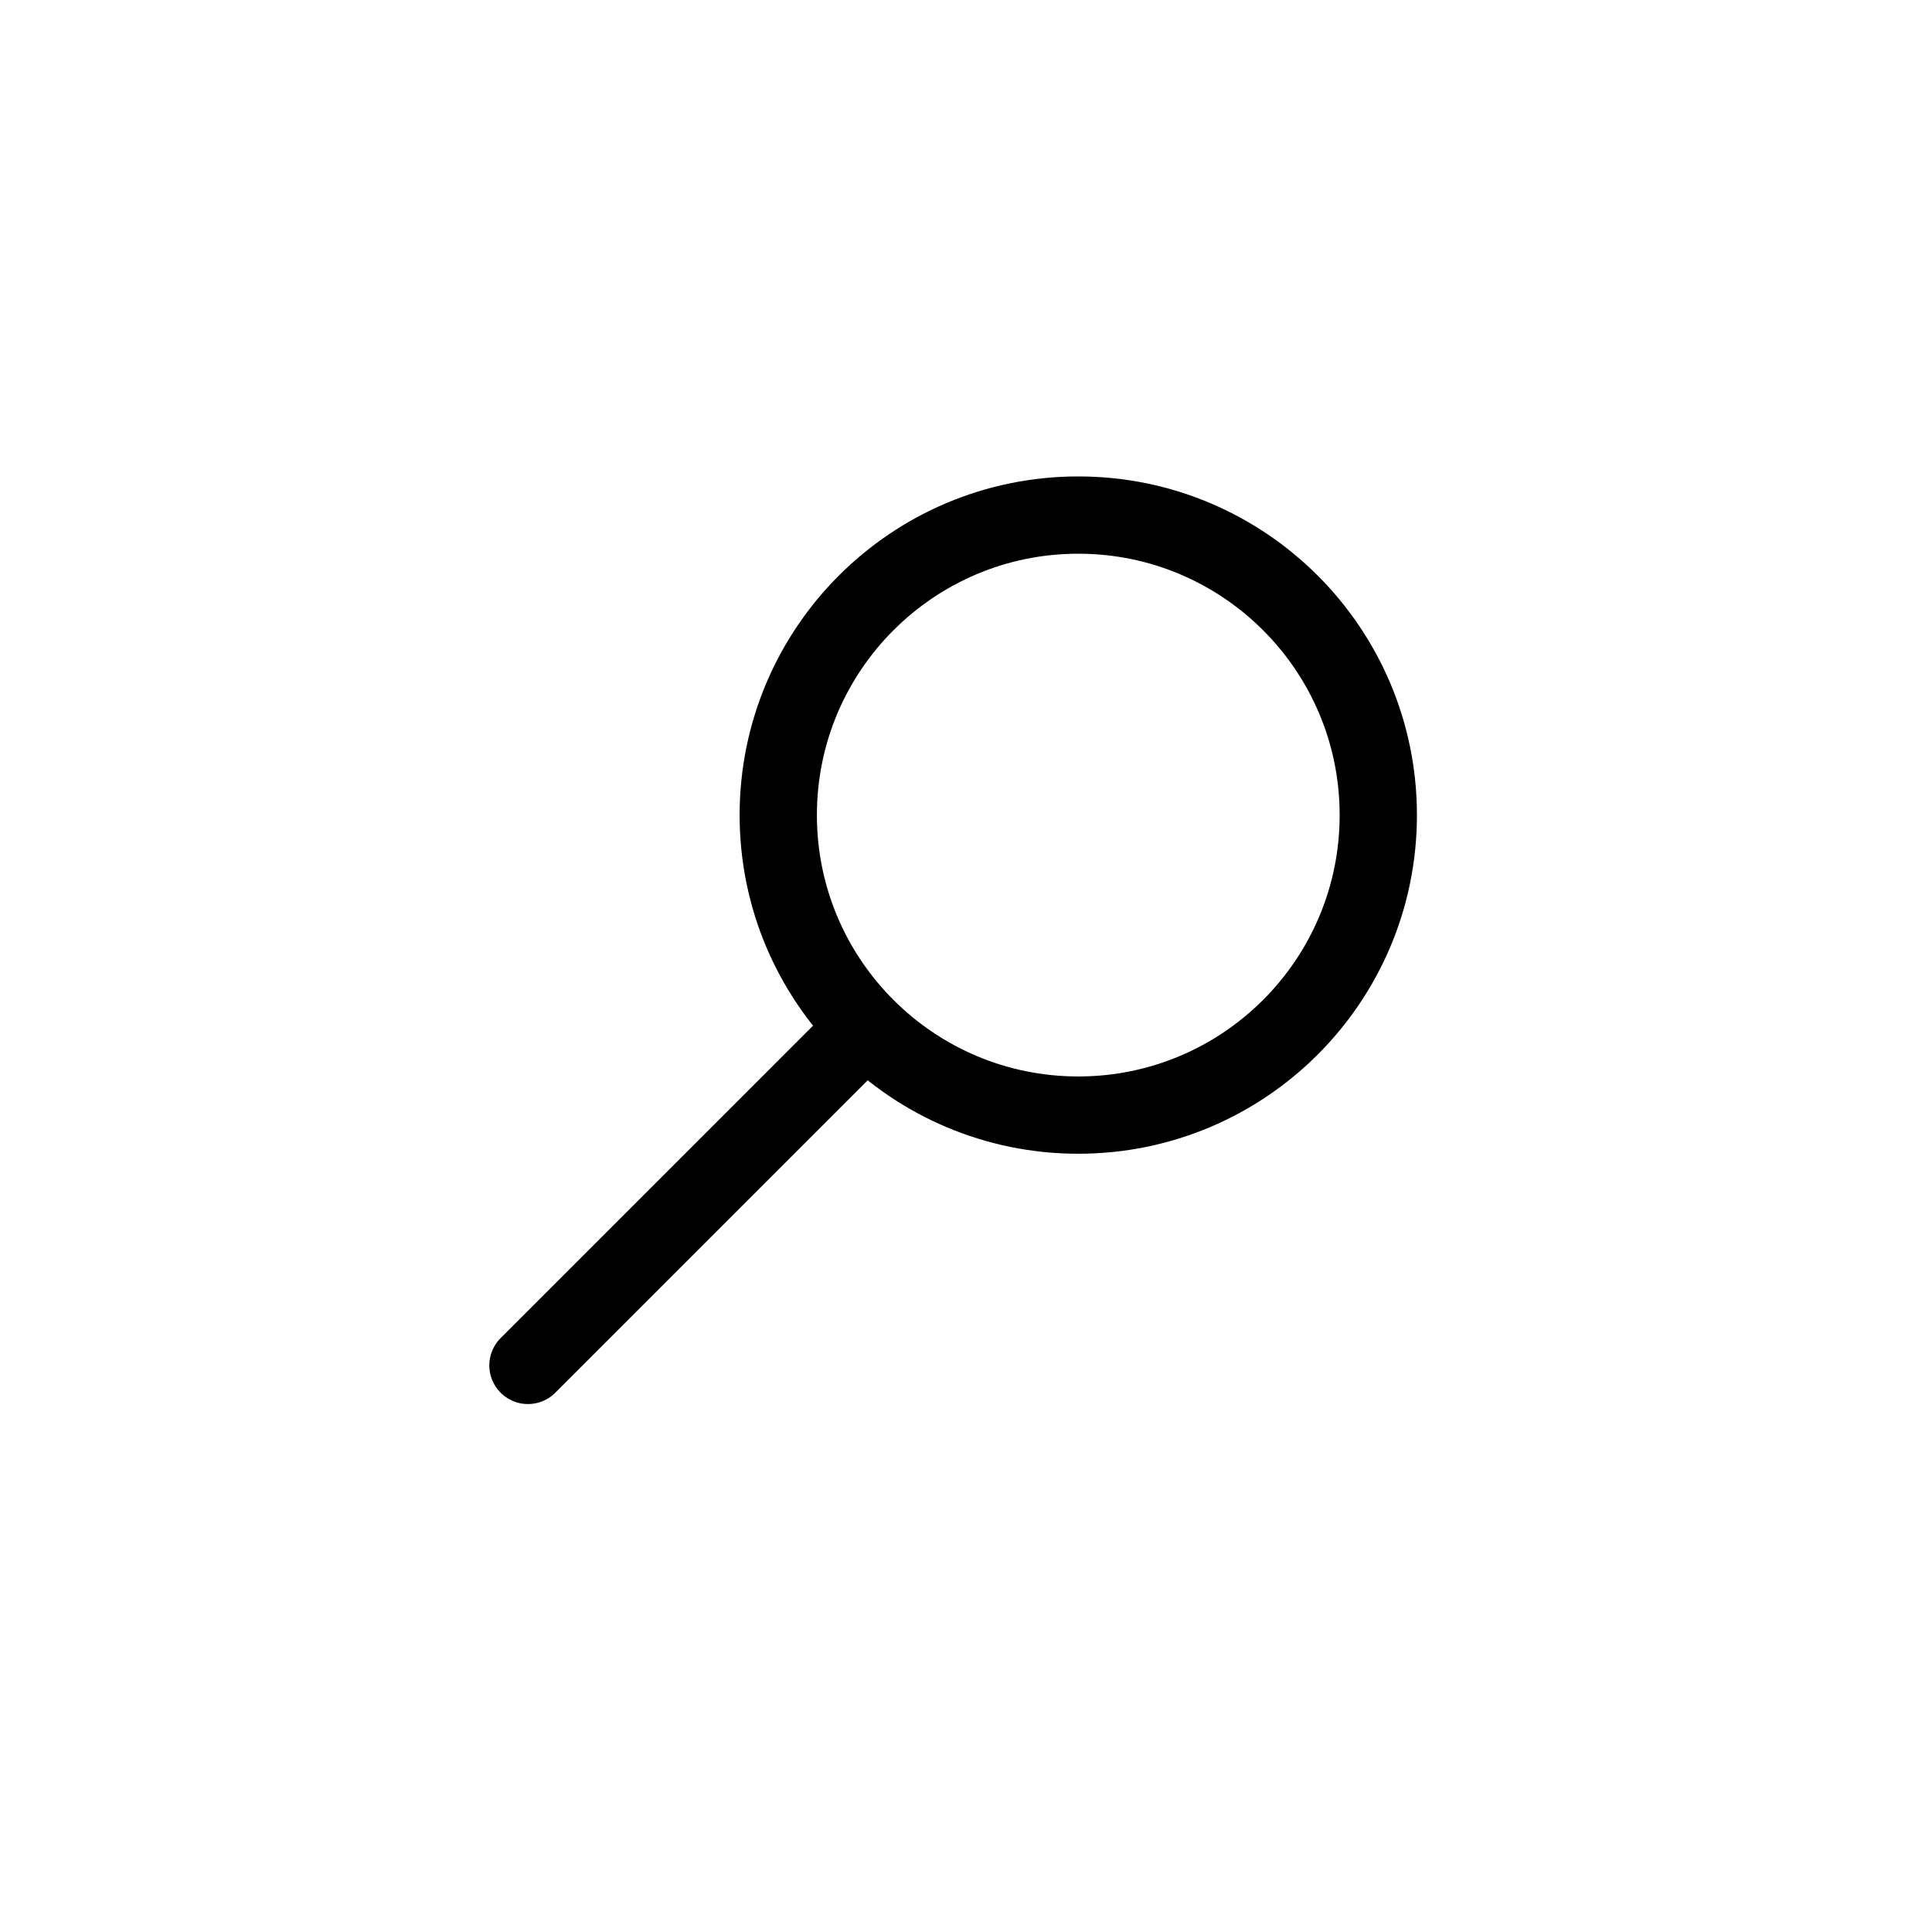
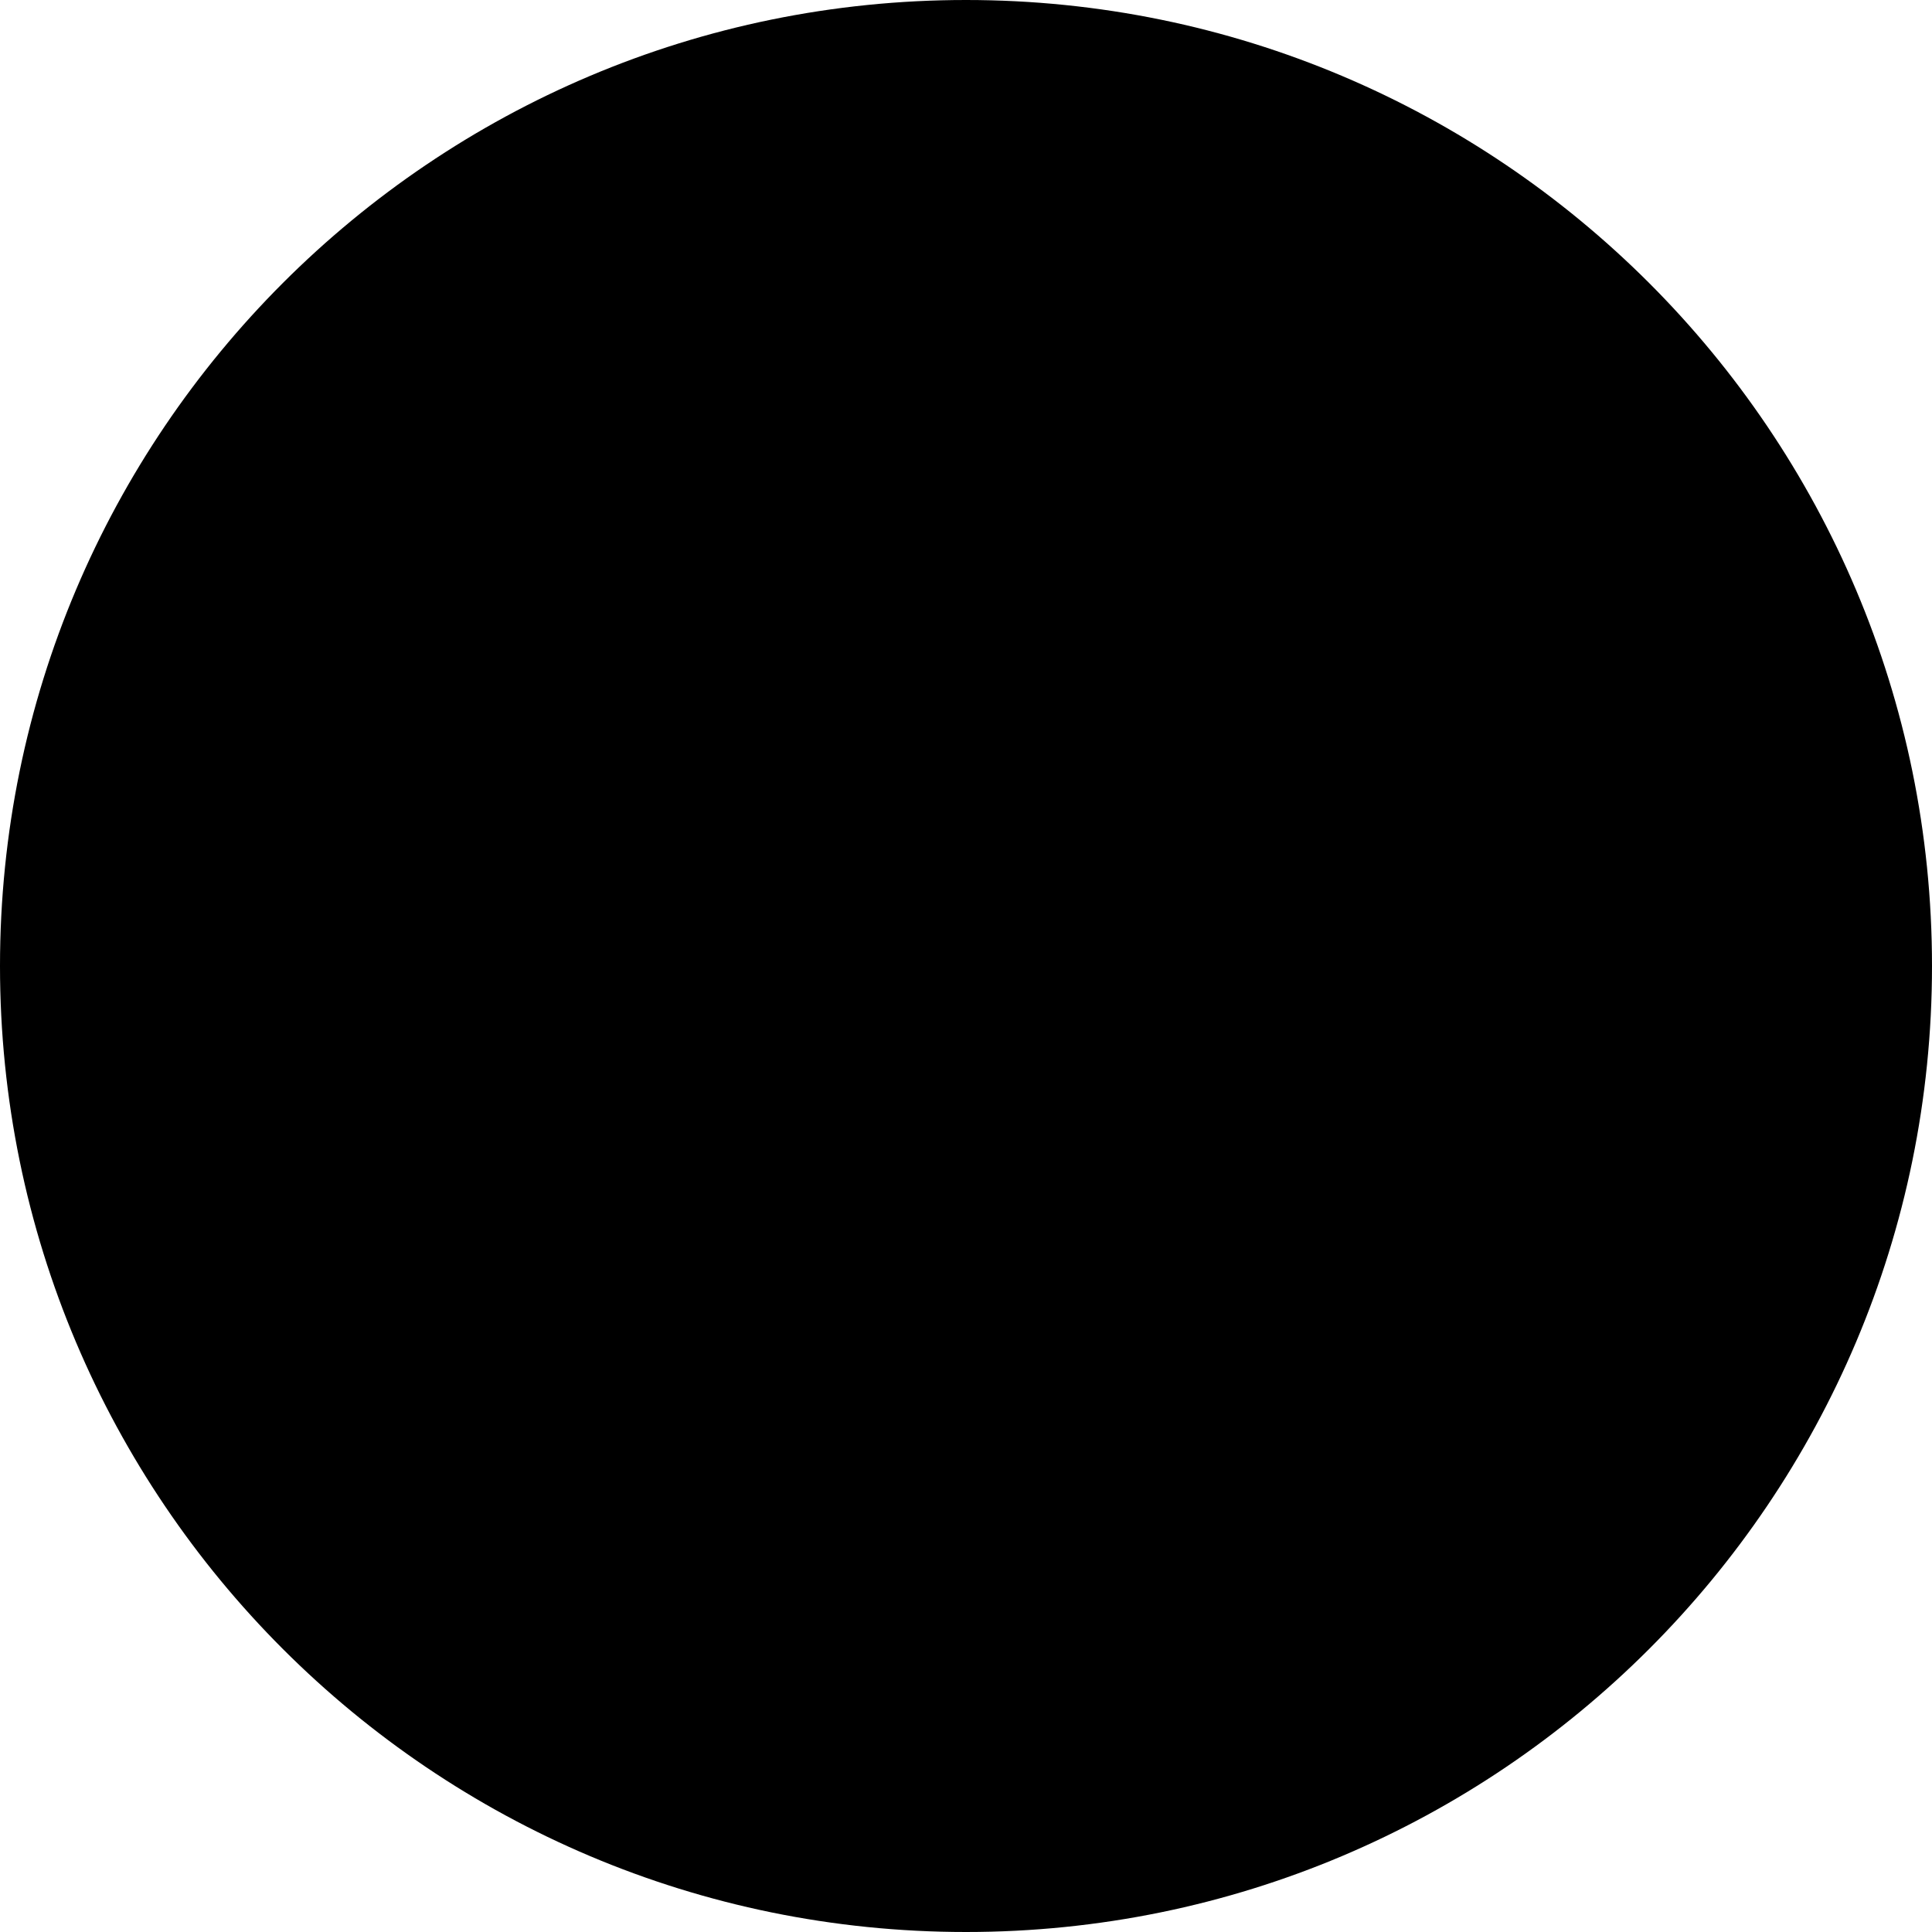
<svg xmlns="http://www.w3.org/2000/svg" width="100%" height="100%" viewBox="0 0 150 150" version="1.1" xml:space="preserve" fill-rule="evenodd" clip-rule="evenodd" stroke-linecap="round" stroke-linejoin="round" stroke-miterlimit="1.5">
  <g>
-     <circle class="icon-bg" cx="75" cy="75" r="75" fill="none" />
+     <circle class="icon-bg" cx="75" cy="75" r="75" />
    <g>
      <circle cx="83.717" cy="63.283" r="23.293" fill="none" stroke="currentColor" stroke-width="6" />
      <path d="M40.99,106.01L66.559,80.441" fill="none" stroke="currentColor" stroke-width="6" />
    </g>
  </g>
</svg>
